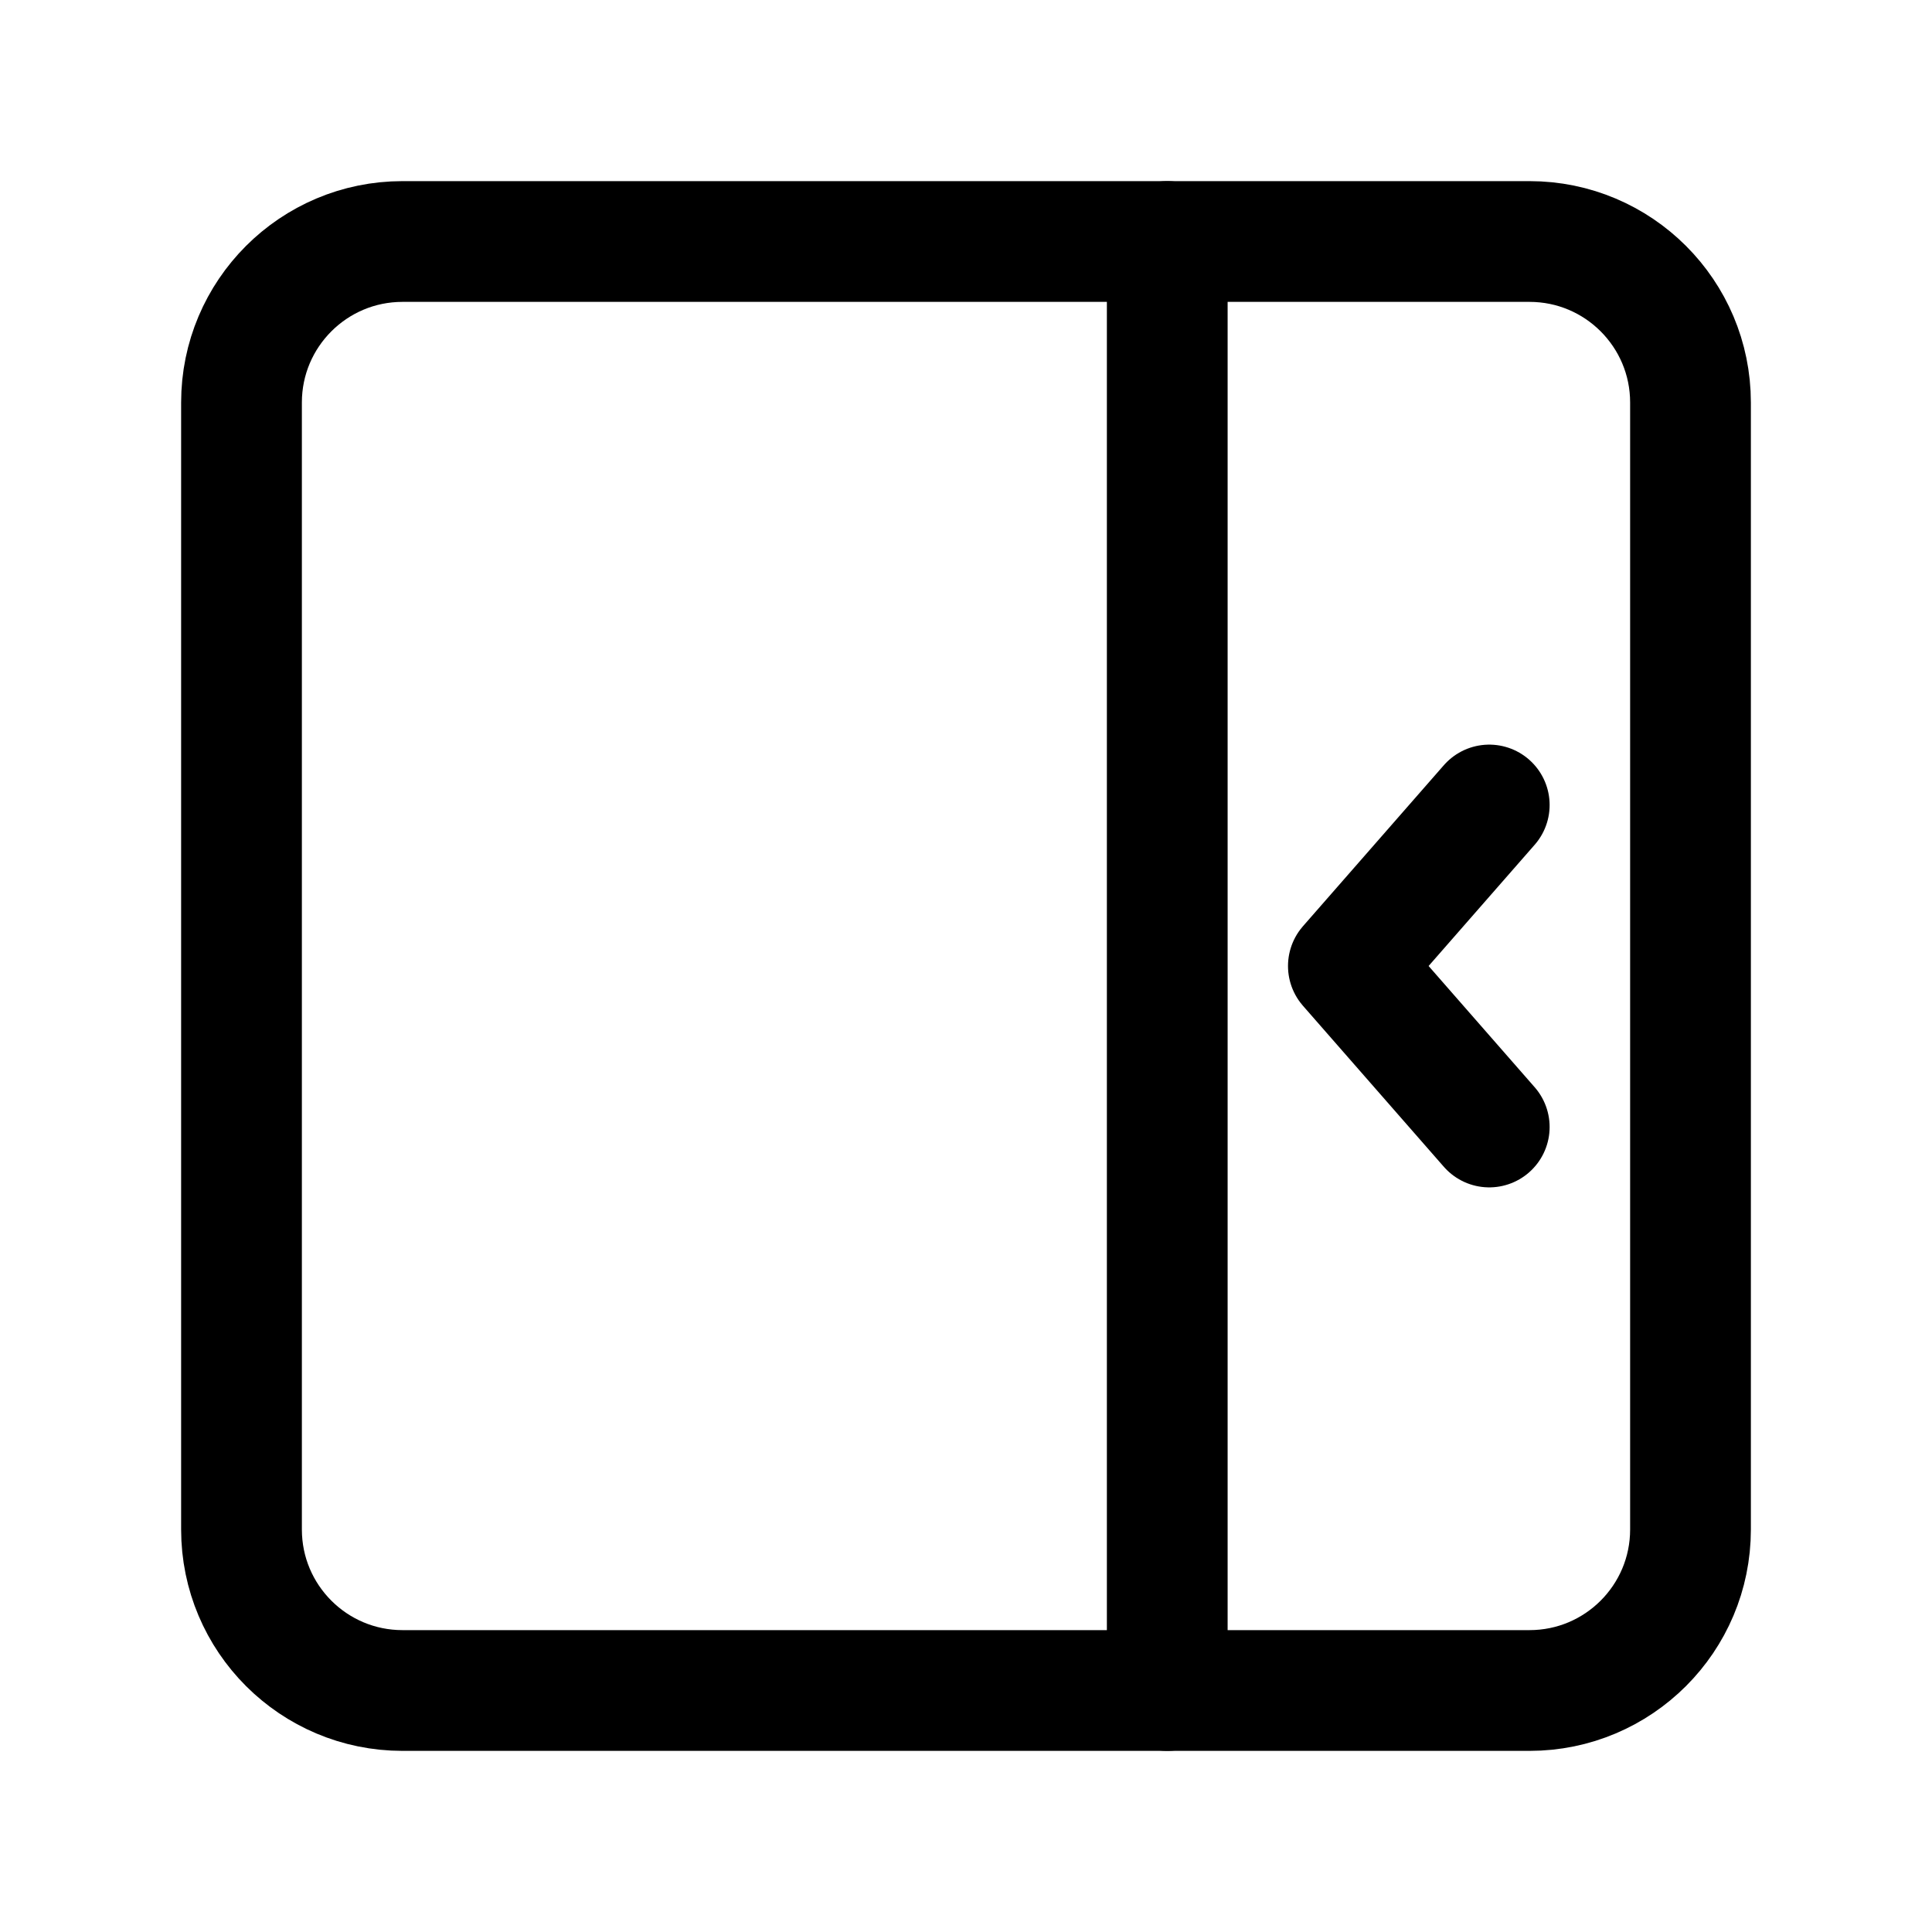
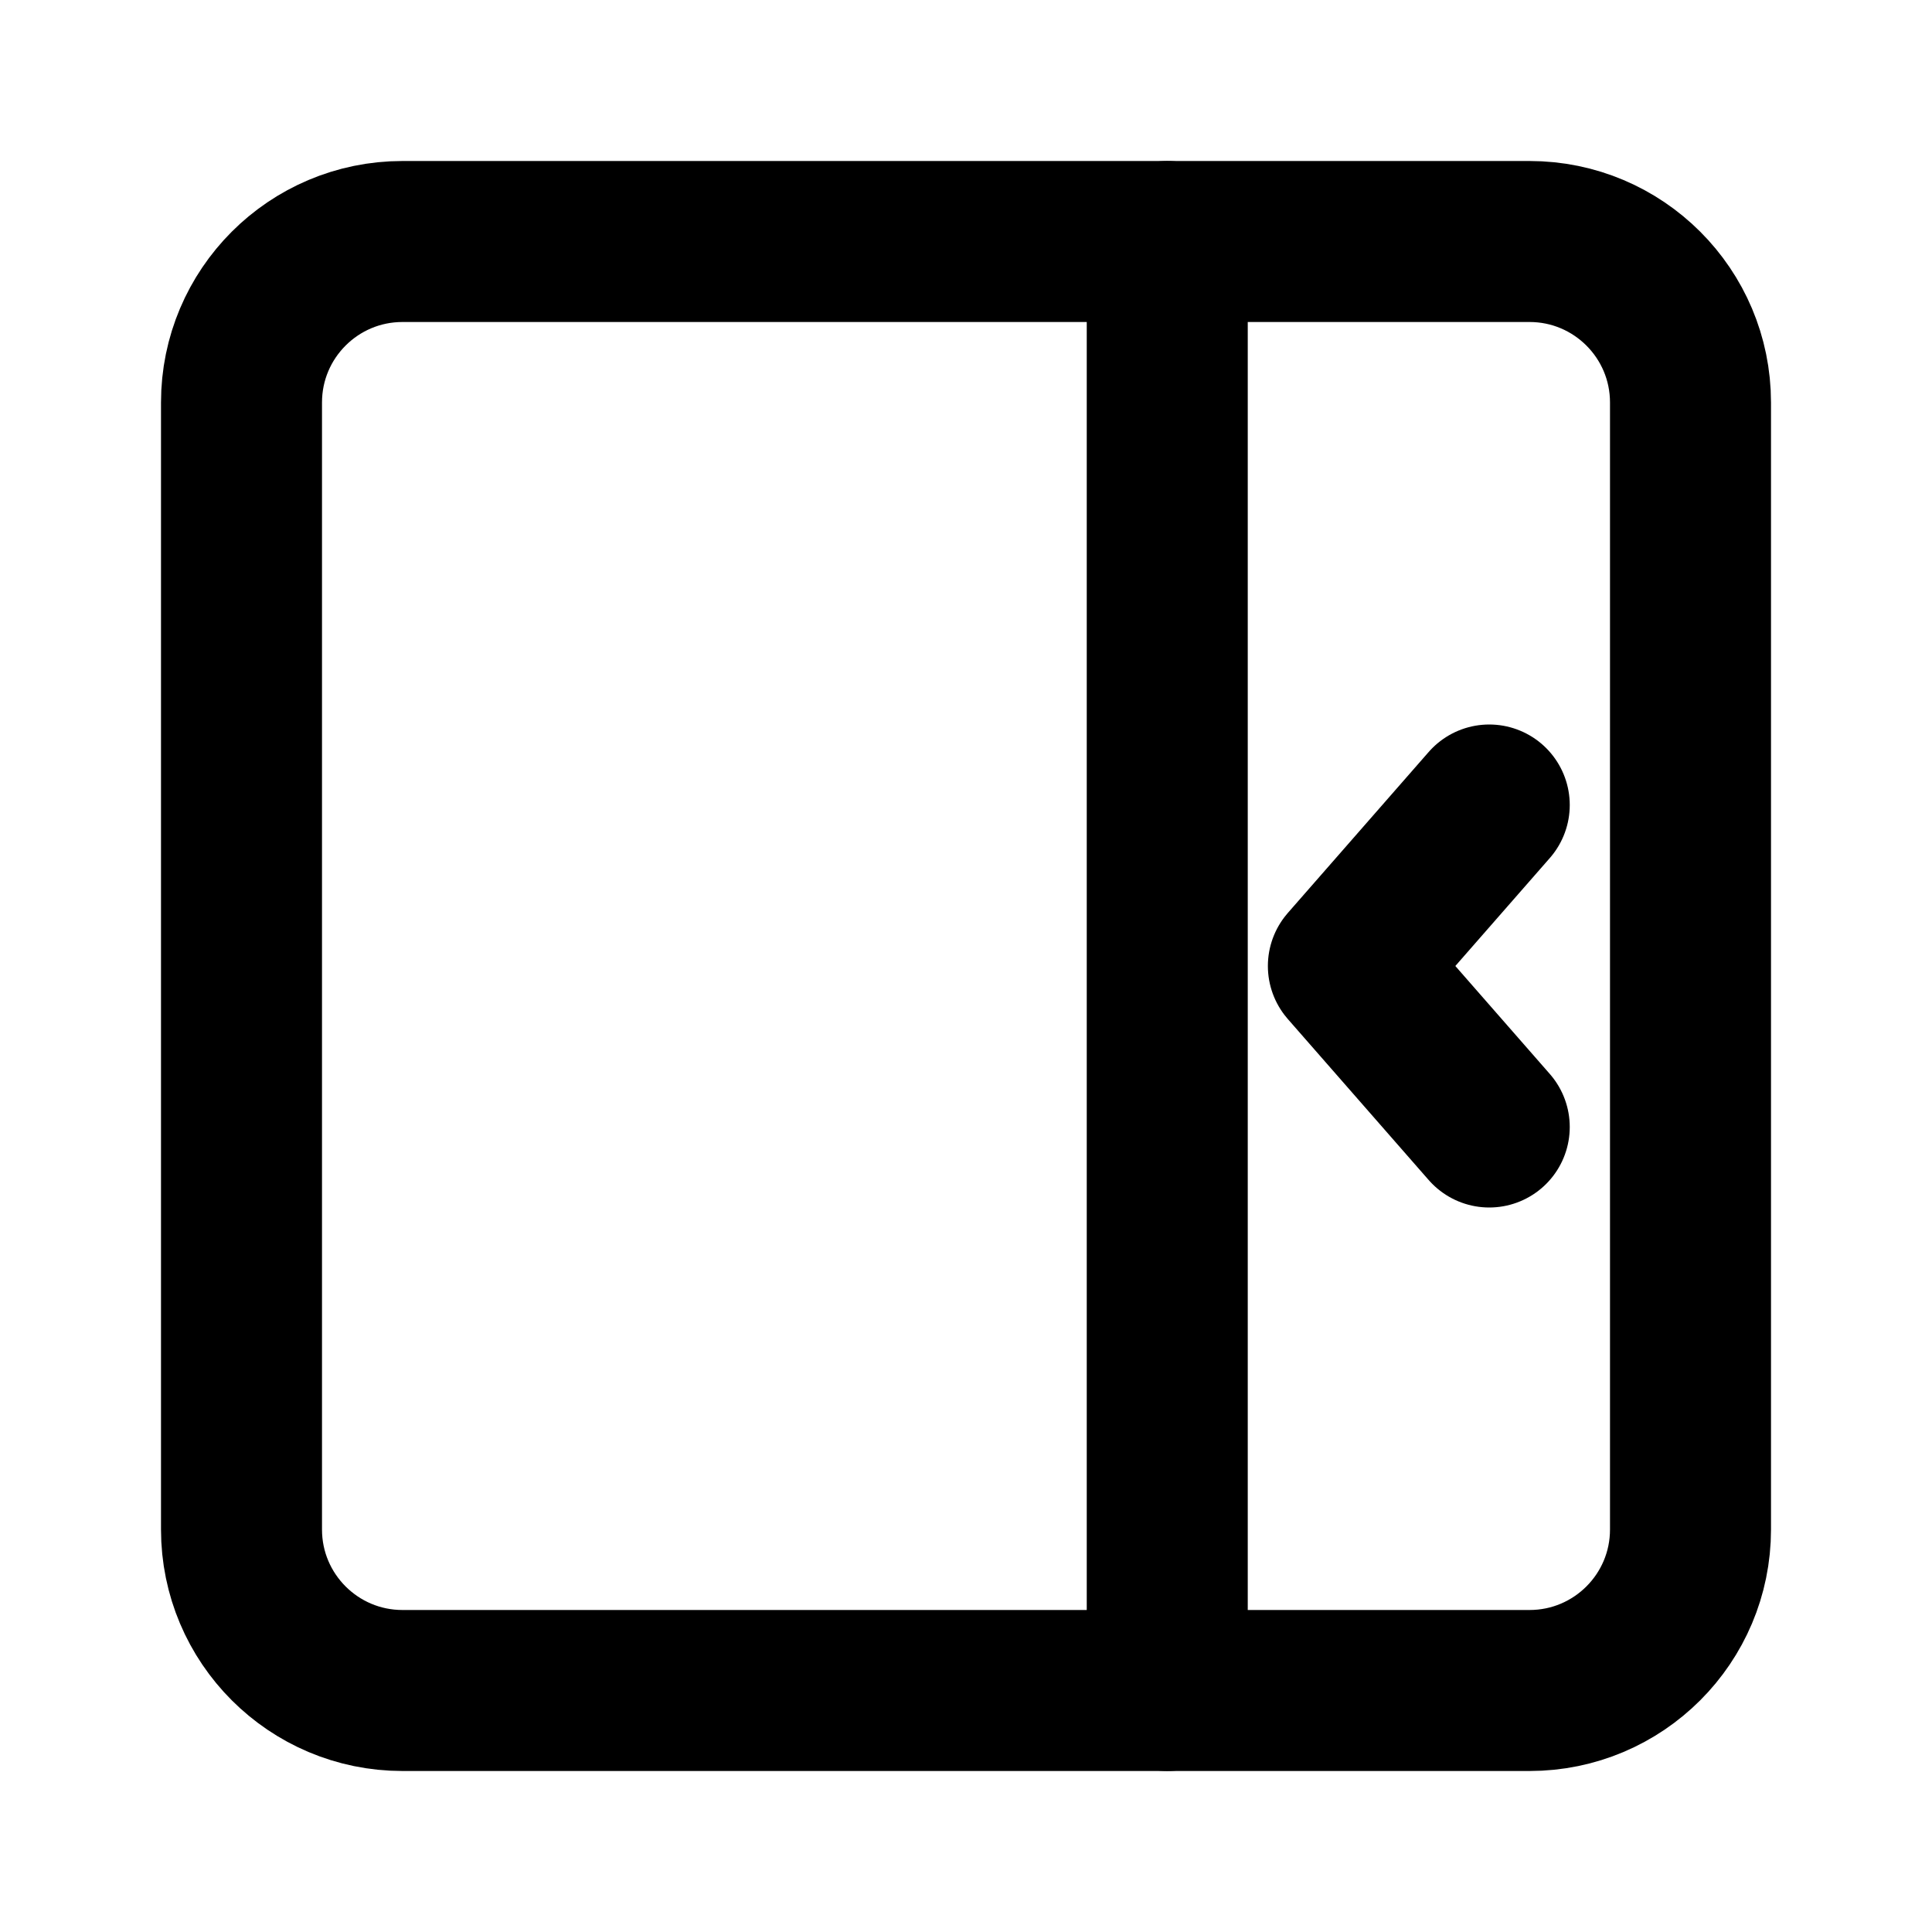
<svg xmlns="http://www.w3.org/2000/svg" width="48" height="48" viewBox="0 0 48 48" fill="none">
-   <path d="M10 6L38 6C40.209 6 42 7.791 42 10L42 38C42 40.209 40.209 42 38 42L10 42C7.791 42 6 40.209 6 38L6 10C6 7.791 7.791 6 10 6Z" stroke="black" stroke-width="3" stroke-linecap="round" stroke-linejoin="round" />
-   <path d="M29 6L29 42" stroke="black" stroke-width="3" stroke-linecap="round" stroke-linejoin="round" />
-   <path d="M37 28L33.5 24L37 20" stroke="black" stroke-width="3" stroke-linecap="round" stroke-linejoin="round" />
+   <path d="M10 6L38 6C40.209 6 42 7.791 42 10L42 38C42 40.209 40.209 42 38 42L10 42C7.791 42 6 40.209 6 38L6 10C6 7.791 7.791 6 10 6Z" stroke="black" stroke-width="4" stroke-linecap="round" stroke-linejoin="round" />
+   <path d="M29 6L29 42" stroke="black" stroke-width="4" stroke-linecap="round" stroke-linejoin="round" />
+   <path d="M37 28L33.5 24L37 20" stroke="black" stroke-width="4" stroke-linecap="round" stroke-linejoin="round" />
</svg>
